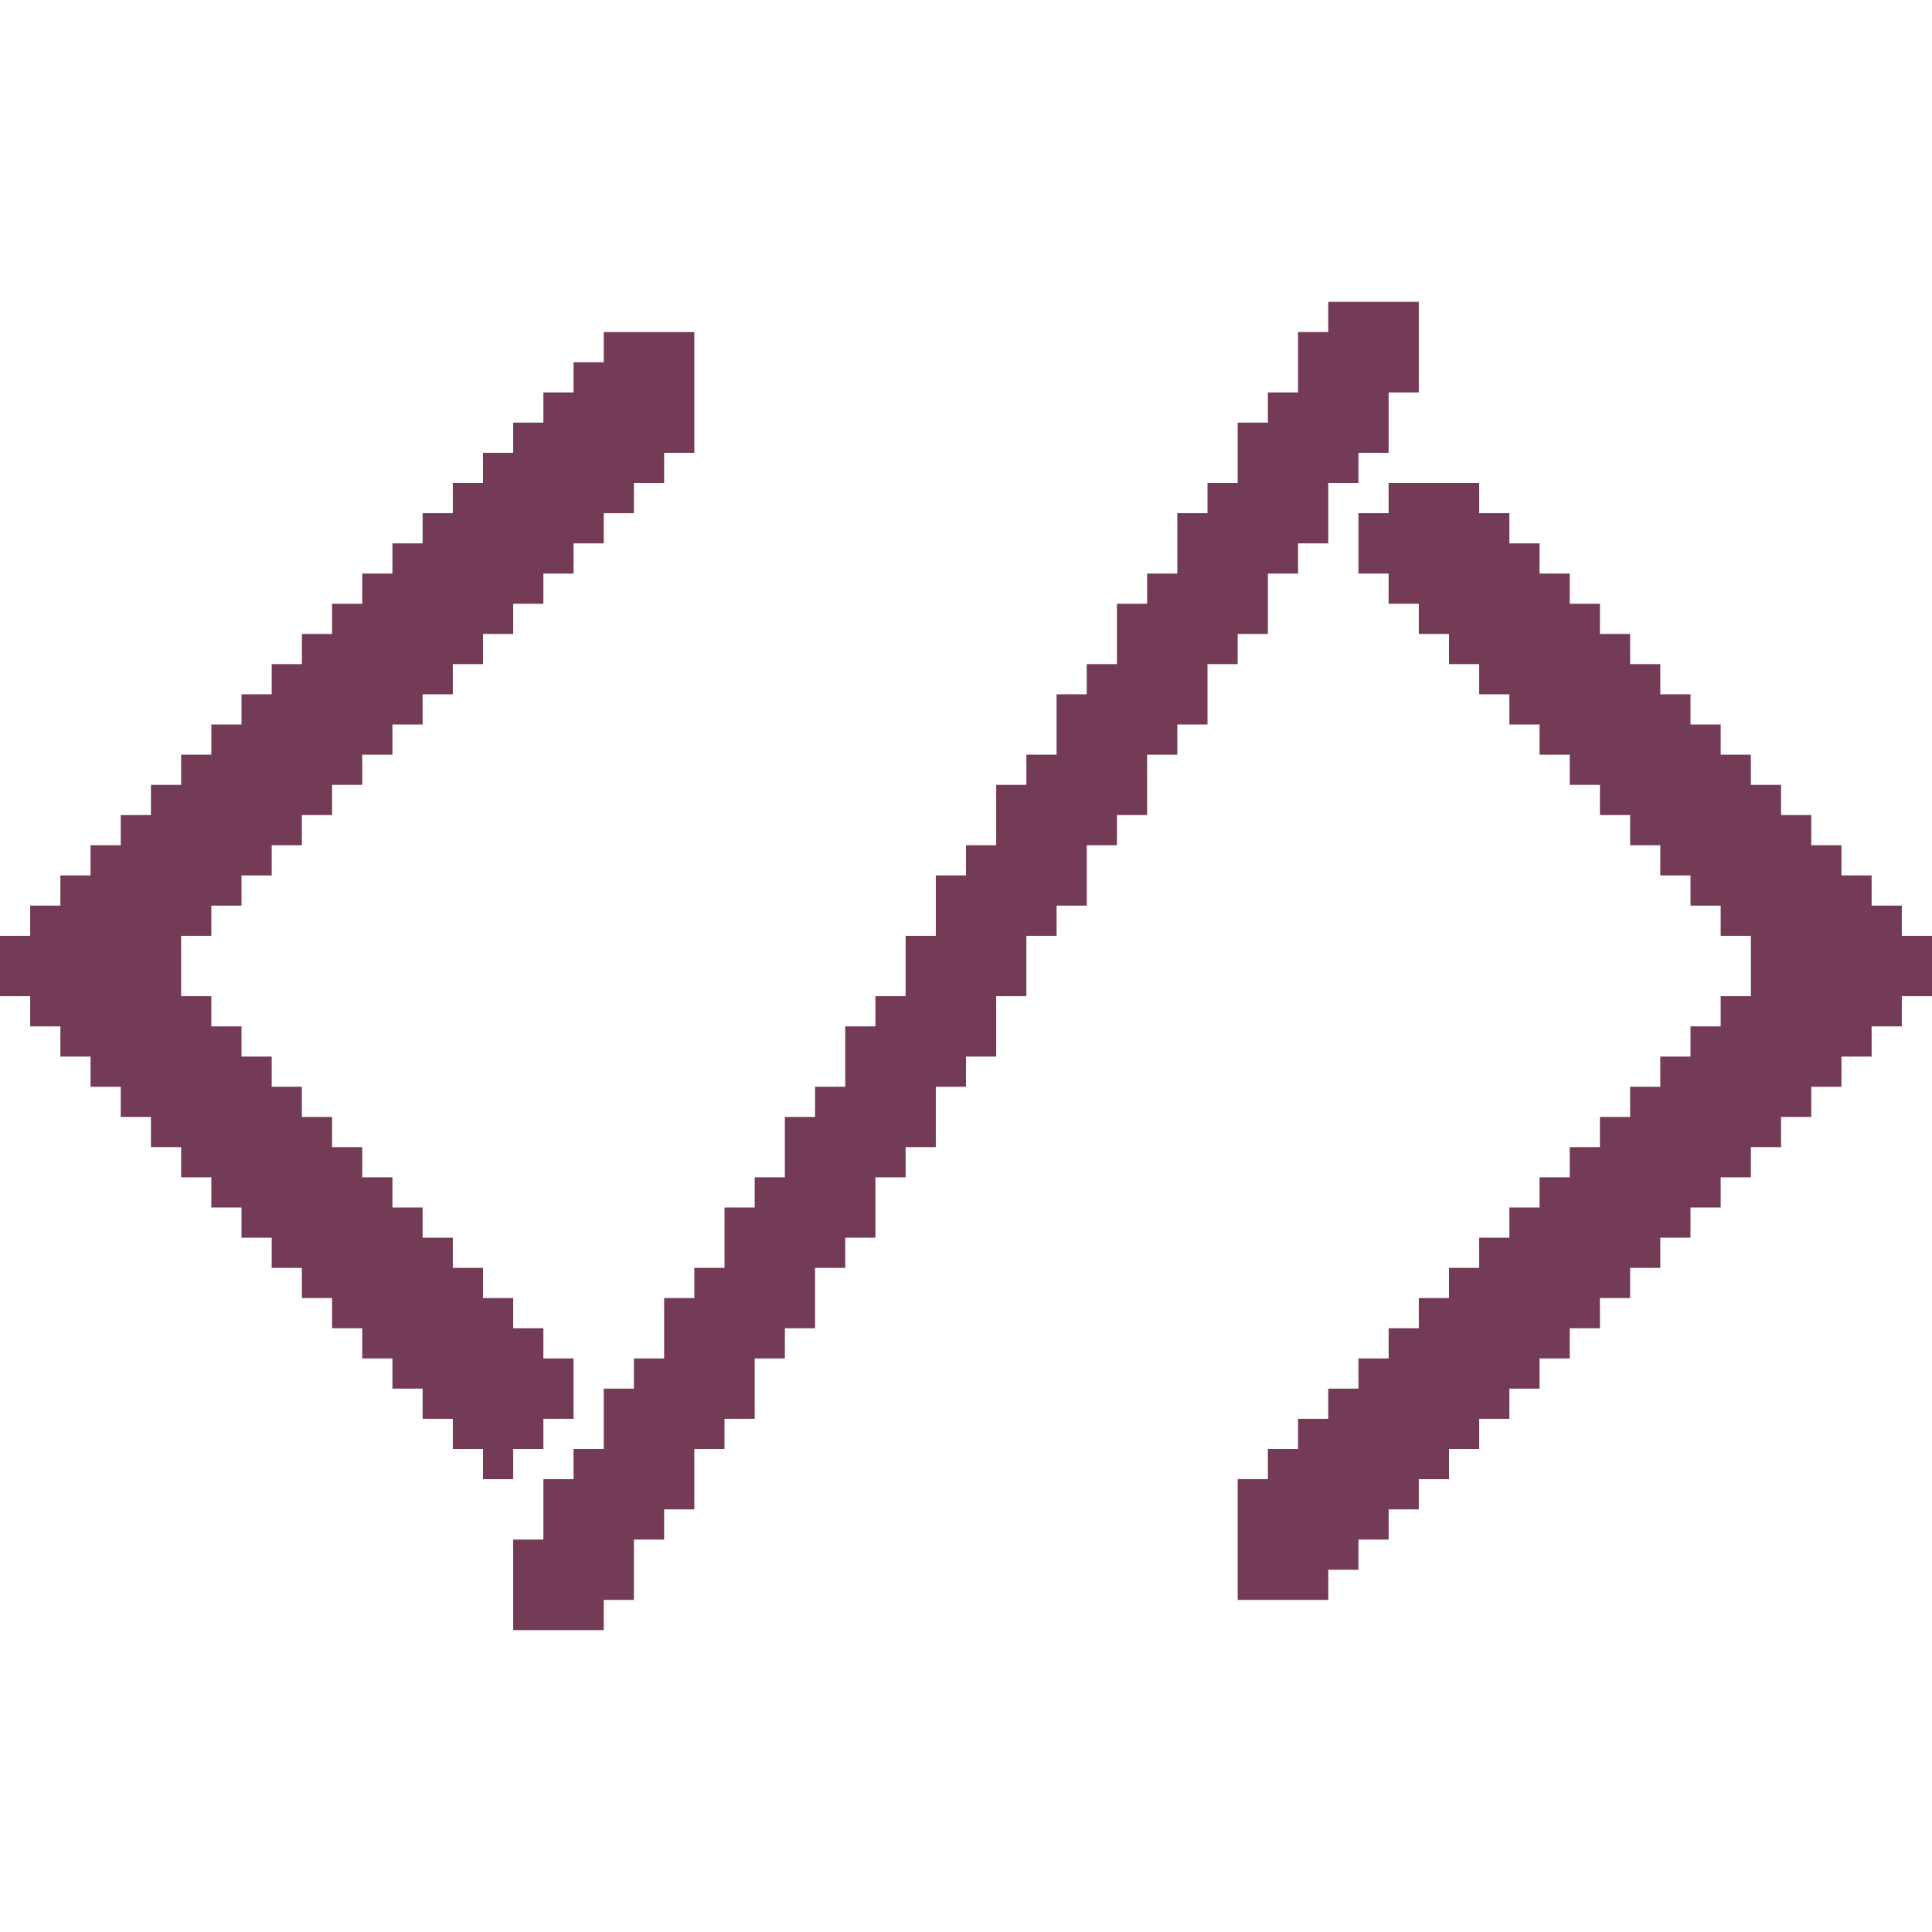
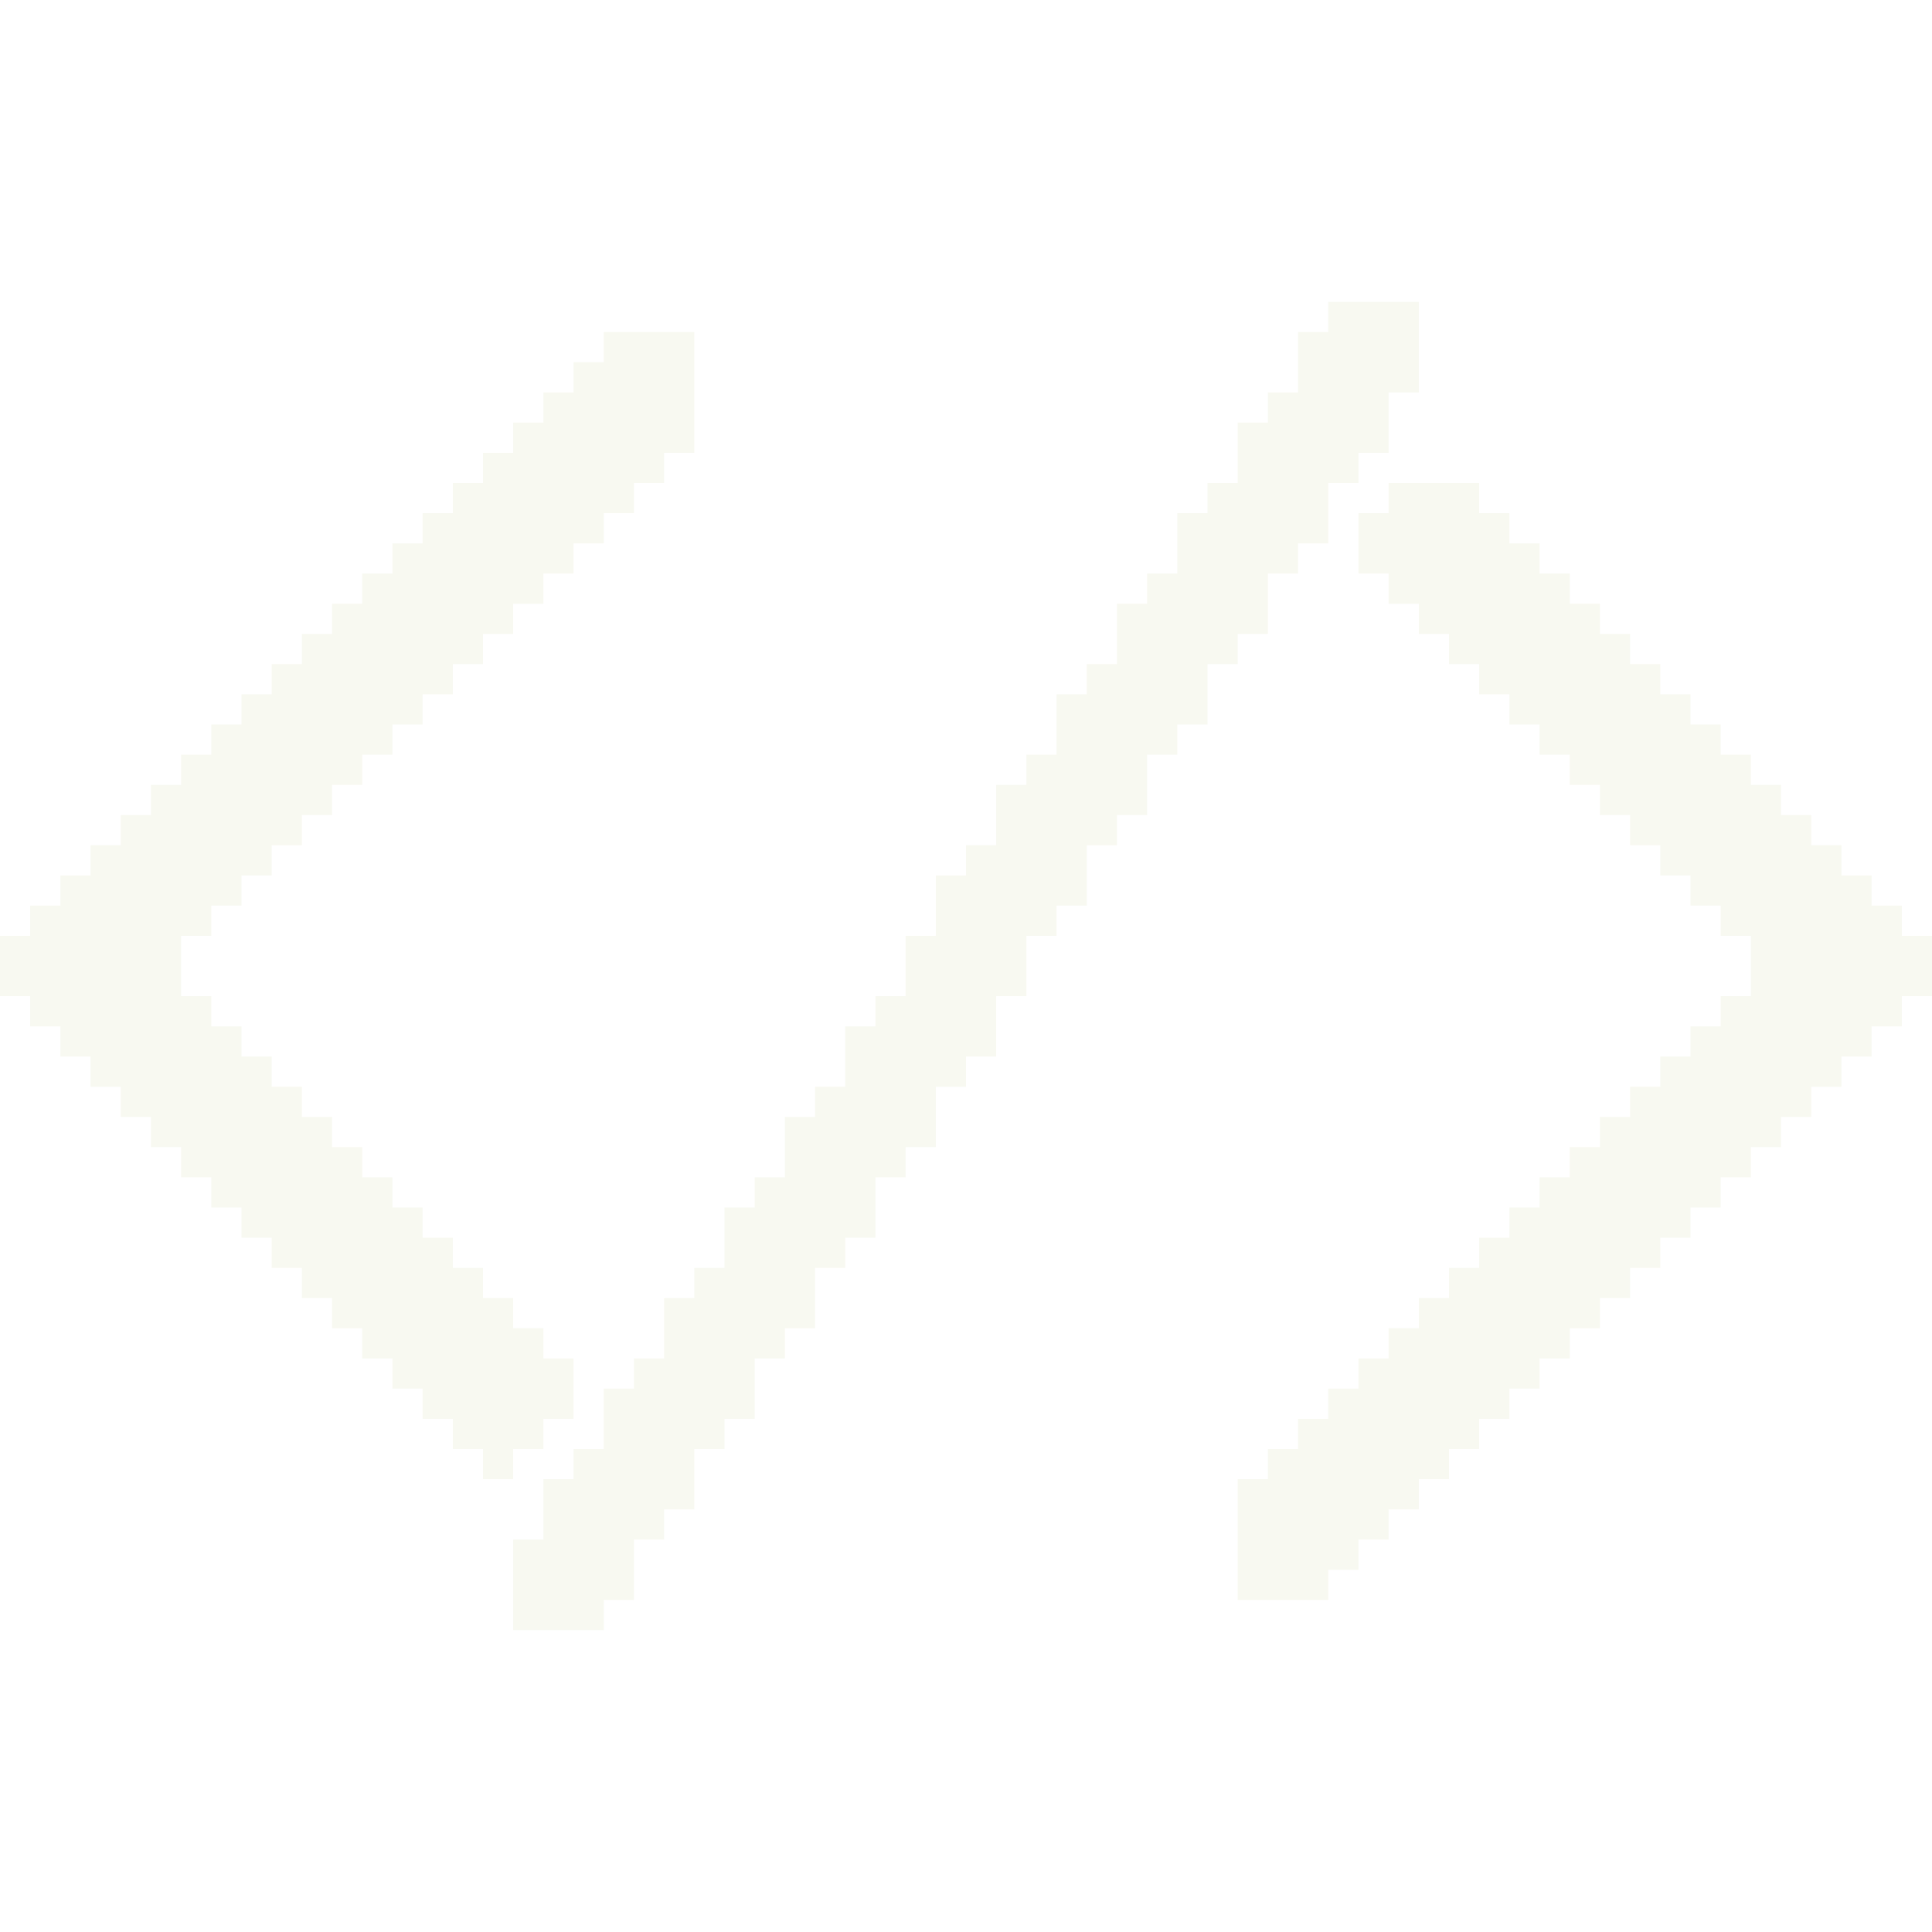
<svg xmlns="http://www.w3.org/2000/svg" version="1.2" viewBox="0 0 512 512" width="512" height="512">
  <style>
- 		.s0 { fill: #733B56 }
+ 		.s0 { fill: #F8F9F1 }
	</style>
  <path id="Path 0" class="s0" d="m352 84v4h-8v16h-8v8h-8v16h-8v8h-8v16h-8v8h-8v16h-8v8h-8v16h-8v8h-8v16h-8v8h-8v16h-8v16h-8v8h-8v16h-8v8h-8v16h-8v8h-8v16h-8v8h-8v16h-8v8h-8v16h-8v8h-8v16h-8v24h24v-8h8v-16h8v-8h8v-16h8v-8h8v-16h8v-8h8v-16h8v-8h8v-16h8v-8h8v-16h8v-8h8v-16h8v-16h8v-8h8v-16h8v-8h8v-16h8v-8h8v-16h8v-8h8v-16h8v-8h8v-16h8v-8h8v-16h8v-24h-24zm-192 8v4h-8v8h-8v8h-8v8h-8v8h-8v8h-8v8h-8v8h-8v8h-8v8h-8v8h-8v8h-8v8h-8v8h-8v8h-8v8h-8v8h-8v8h-8v8h-8v8h-8v16h8v8h8v8h8v8h8v8h8v8h8v8h8v8h8v8h8v8h8v8h8v8h8v8h8v8h8v8h8v8h8v8h8v-8h8v-8h8v-16h-8v-8h-8v-8h-8v-8h-8v-8h-8v-8h-8v-8h-8v-8h-8v-8h-8v-8h-8v-8h-8v-8h-8v-8h-8v-16h8v-8h8v-8h8v-8h8v-8h8v-8h8v-8h8v-8h8v-8h8v-8h8v-8h8v-8h8v-8h8v-8h8v-8h8v-8h8v-8h8v-32h-24zm208 40v4h-8v16h8v8h8v8h8v8h8v8h8v8h8v8h8v8h8v8h8v8h8v8h8v8h8v8h8v16h-8v8h-8v8h-8v8h-8v8h-8v8h-8v8h-8v8h-8v8h-8v8h-8v8h-8v8h-8v8h-8v8h-8v8h-8v8h-8v8h-8v32h24v-8h8v-8h8v-8h8v-8h8v-8h8v-8h8v-8h8v-8h8v-8h8v-8h8v-8h8v-8h8v-8h8v-8h8v-8h8v-8h8v-8h8v-8h8v-8h8v-8h8v-16h-8v-8h-8v-8h-8v-8h-8v-8h-8v-8h-8v-8h-8v-8h-8v-8h-8v-8h-8v-8h-8v-8h-8v-8h-8v-8h-8v-8h-8v-8h-24z" />
</svg>
